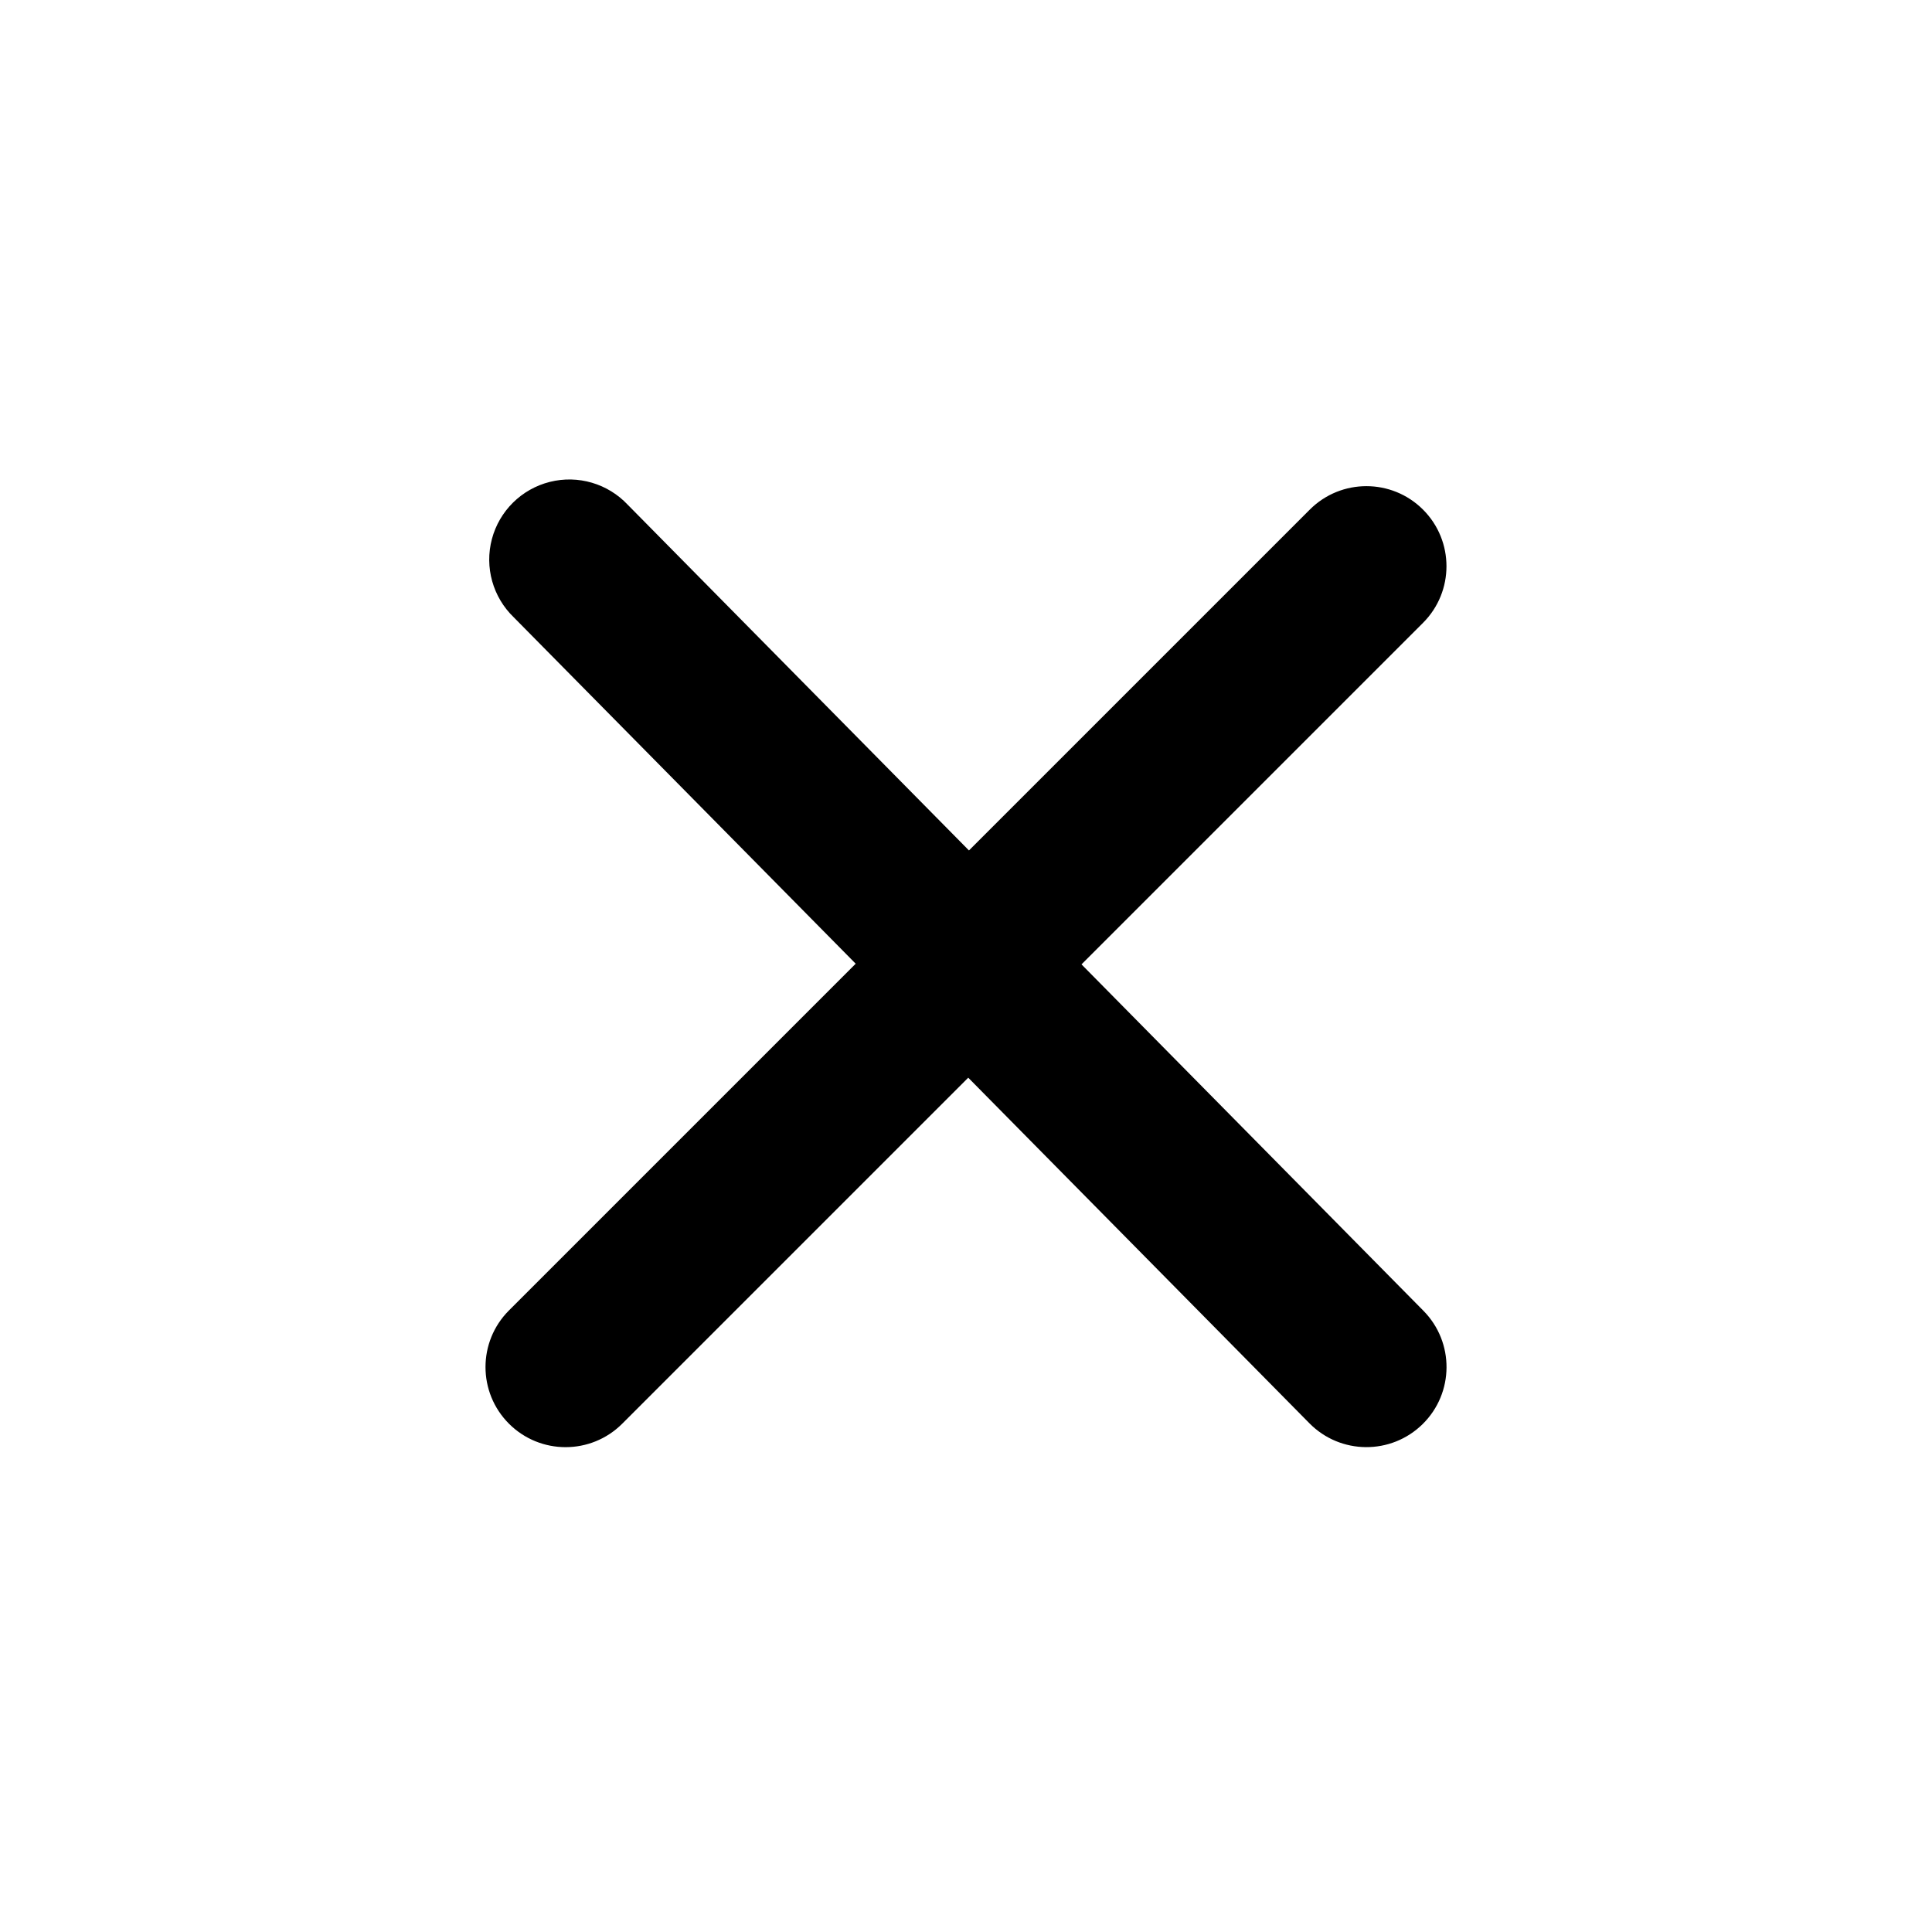
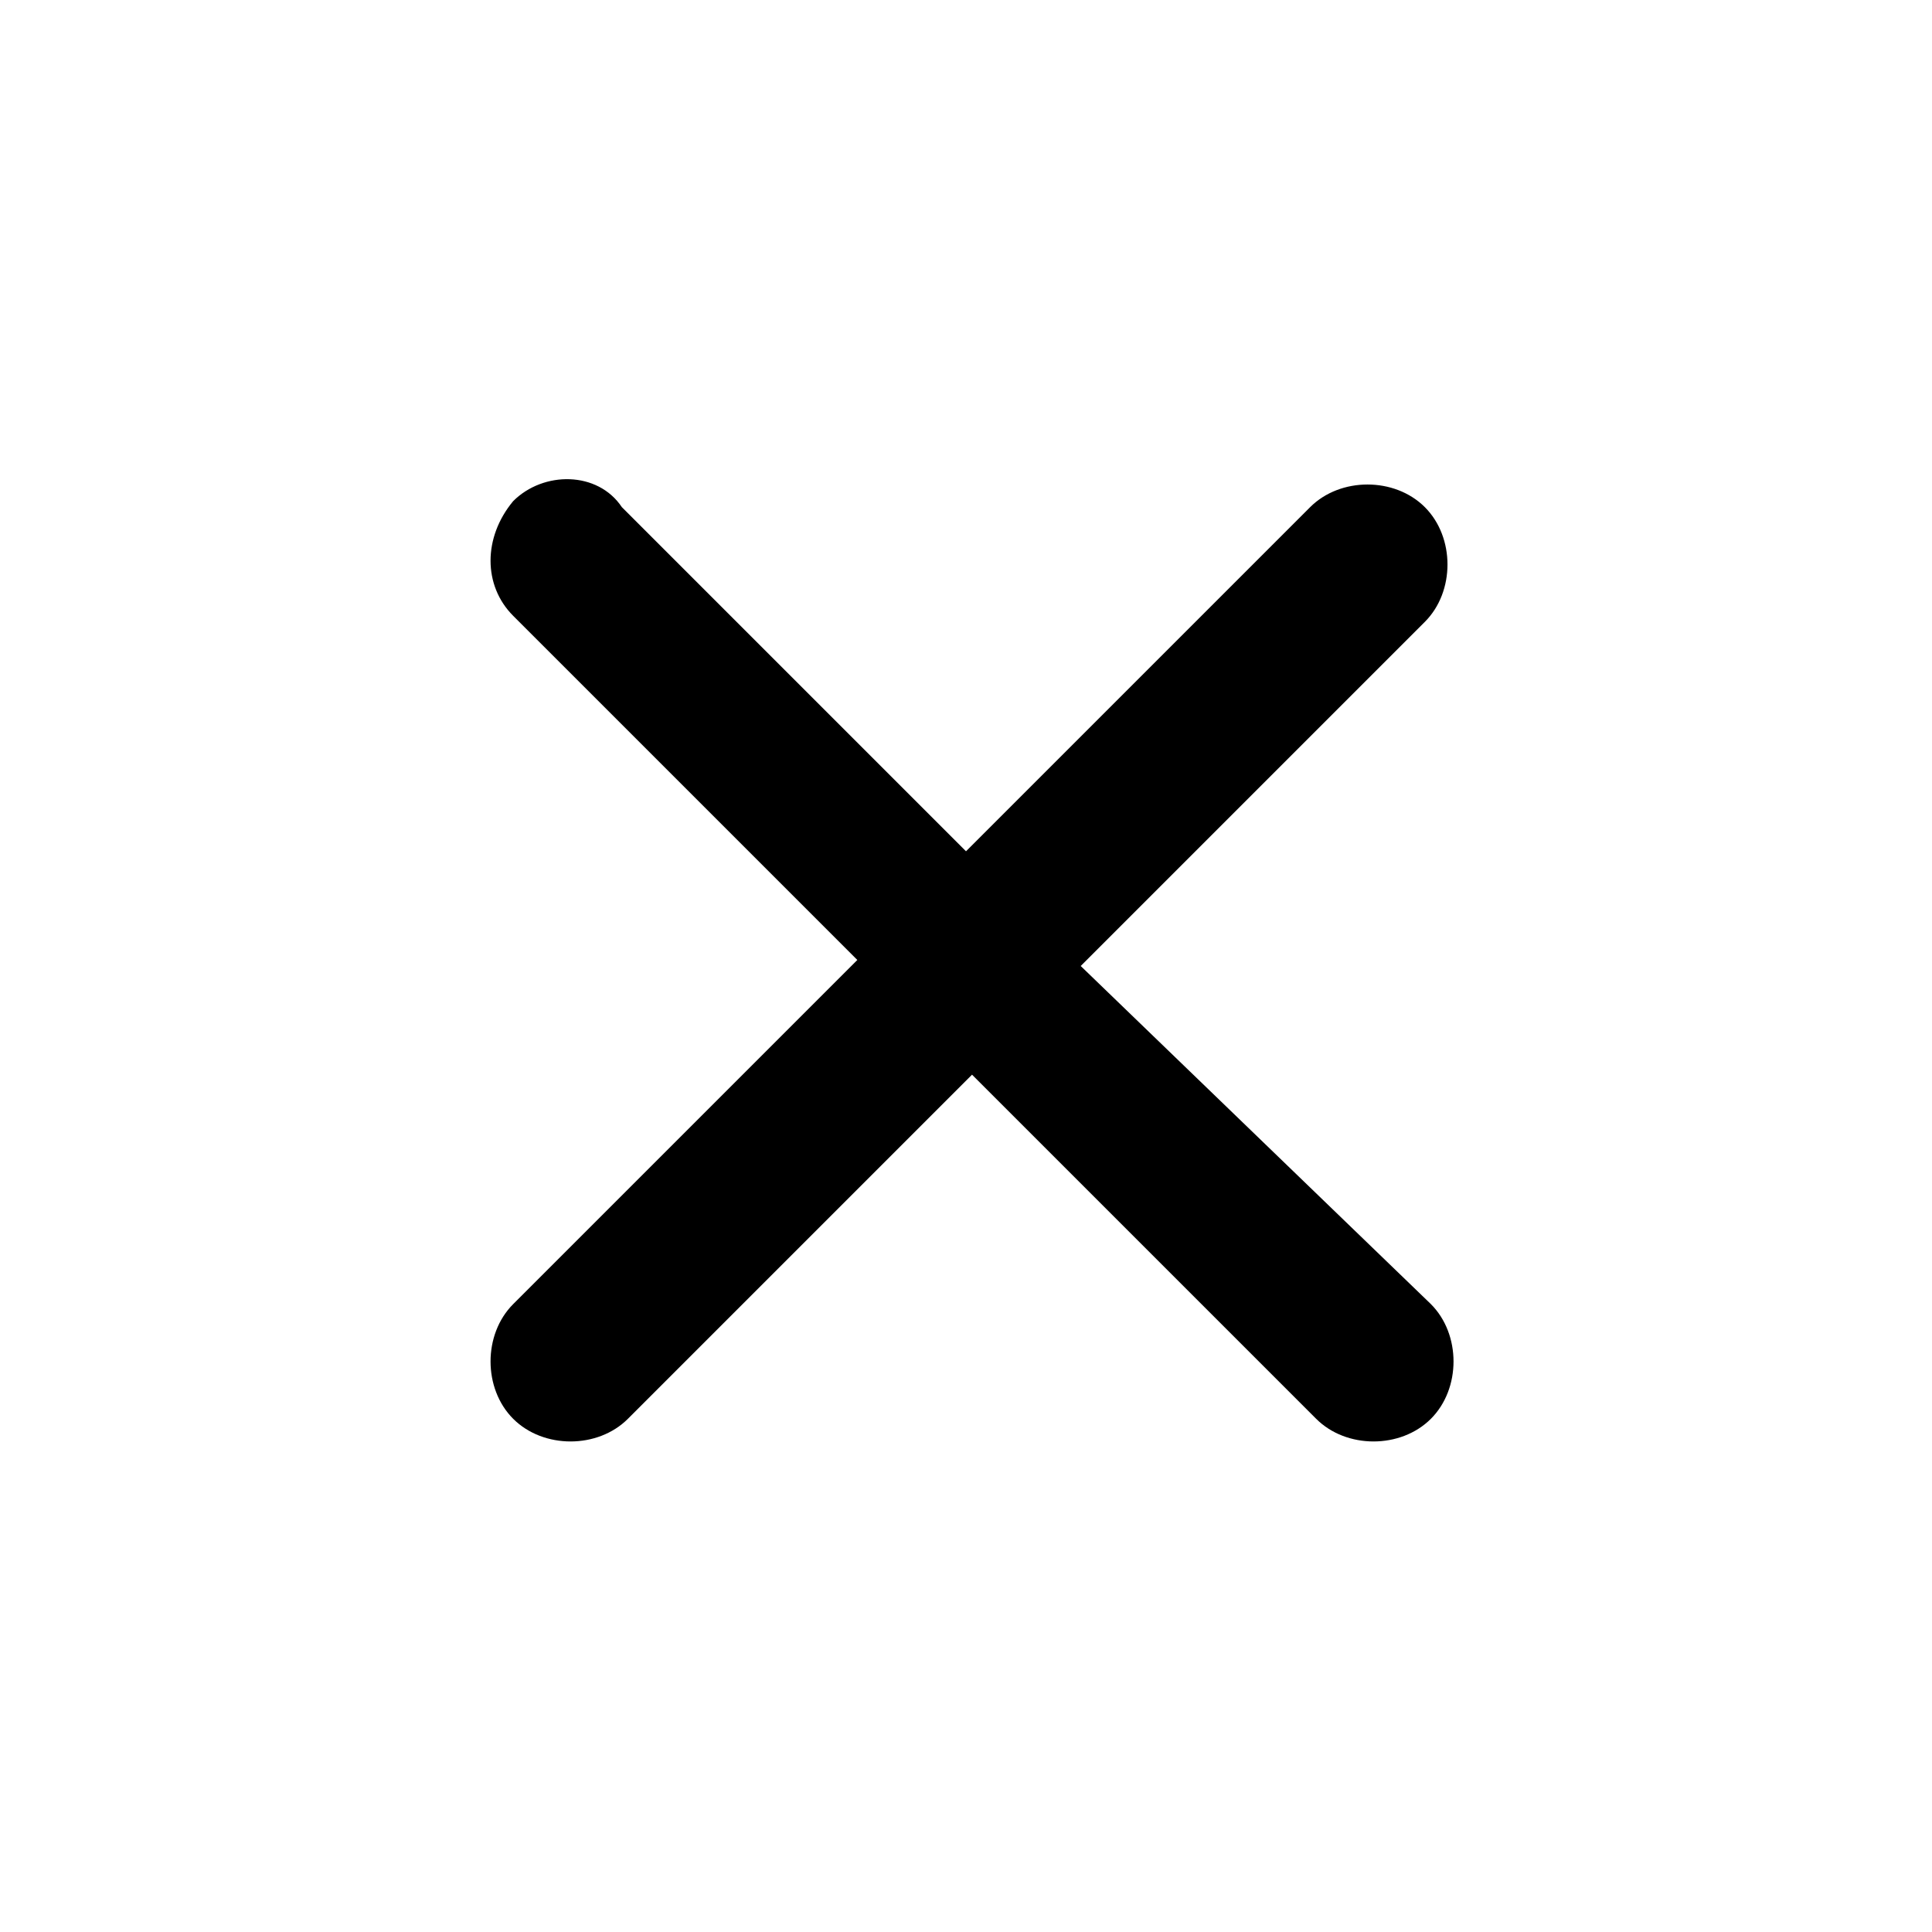
- <svg width="32" height="32" viewBox="0 0 32 32">
-   <path d="M17.913,15.973l5.657-5.657A1.326,1.326,0,0,0,21.694,8.441L16.049,14.086l-5.651-5.725A1.327,1.327,0,1,0,8.51,10.225l5.663,5.737L8.43,21.705a1.326,1.326,0,1,0,1.876,1.876l5.731-5.731,5.651,5.724a1.326,1.326,0,1,0,1.889-1.863Z" />
+ <svg xmlns="http://www.w3.org/2000/svg" version="1.1" id="Layer_1" x="0px" y="0px" viewBox="0 0 32 32" style="enable-background:new 0 0 32 32;" xml:space="preserve">
+   <path id="XMLID_1_" d="M17.9,16l5.7-5.7c0.5-0.5,0.5-1.4,0-1.9c-0.5-0.5-1.4-0.5-1.9,0L16,14.1l-5.7-5.7C9.9,7.8,9,7.8,8.5,8.3  C8,8.9,8,9.7,8.5,10.2l0,0l5.7,5.7l-5.7,5.7c-0.5,0.5-0.5,1.4,0,1.9s1.4,0.5,1.9,0l5.7-5.7l5.7,5.7c0.5,0.5,1.4,0.5,1.9,0  c0.5-0.5,0.5-1.4,0-1.9c0,0,0,0,0,0L17.9,16z" />
</svg>
